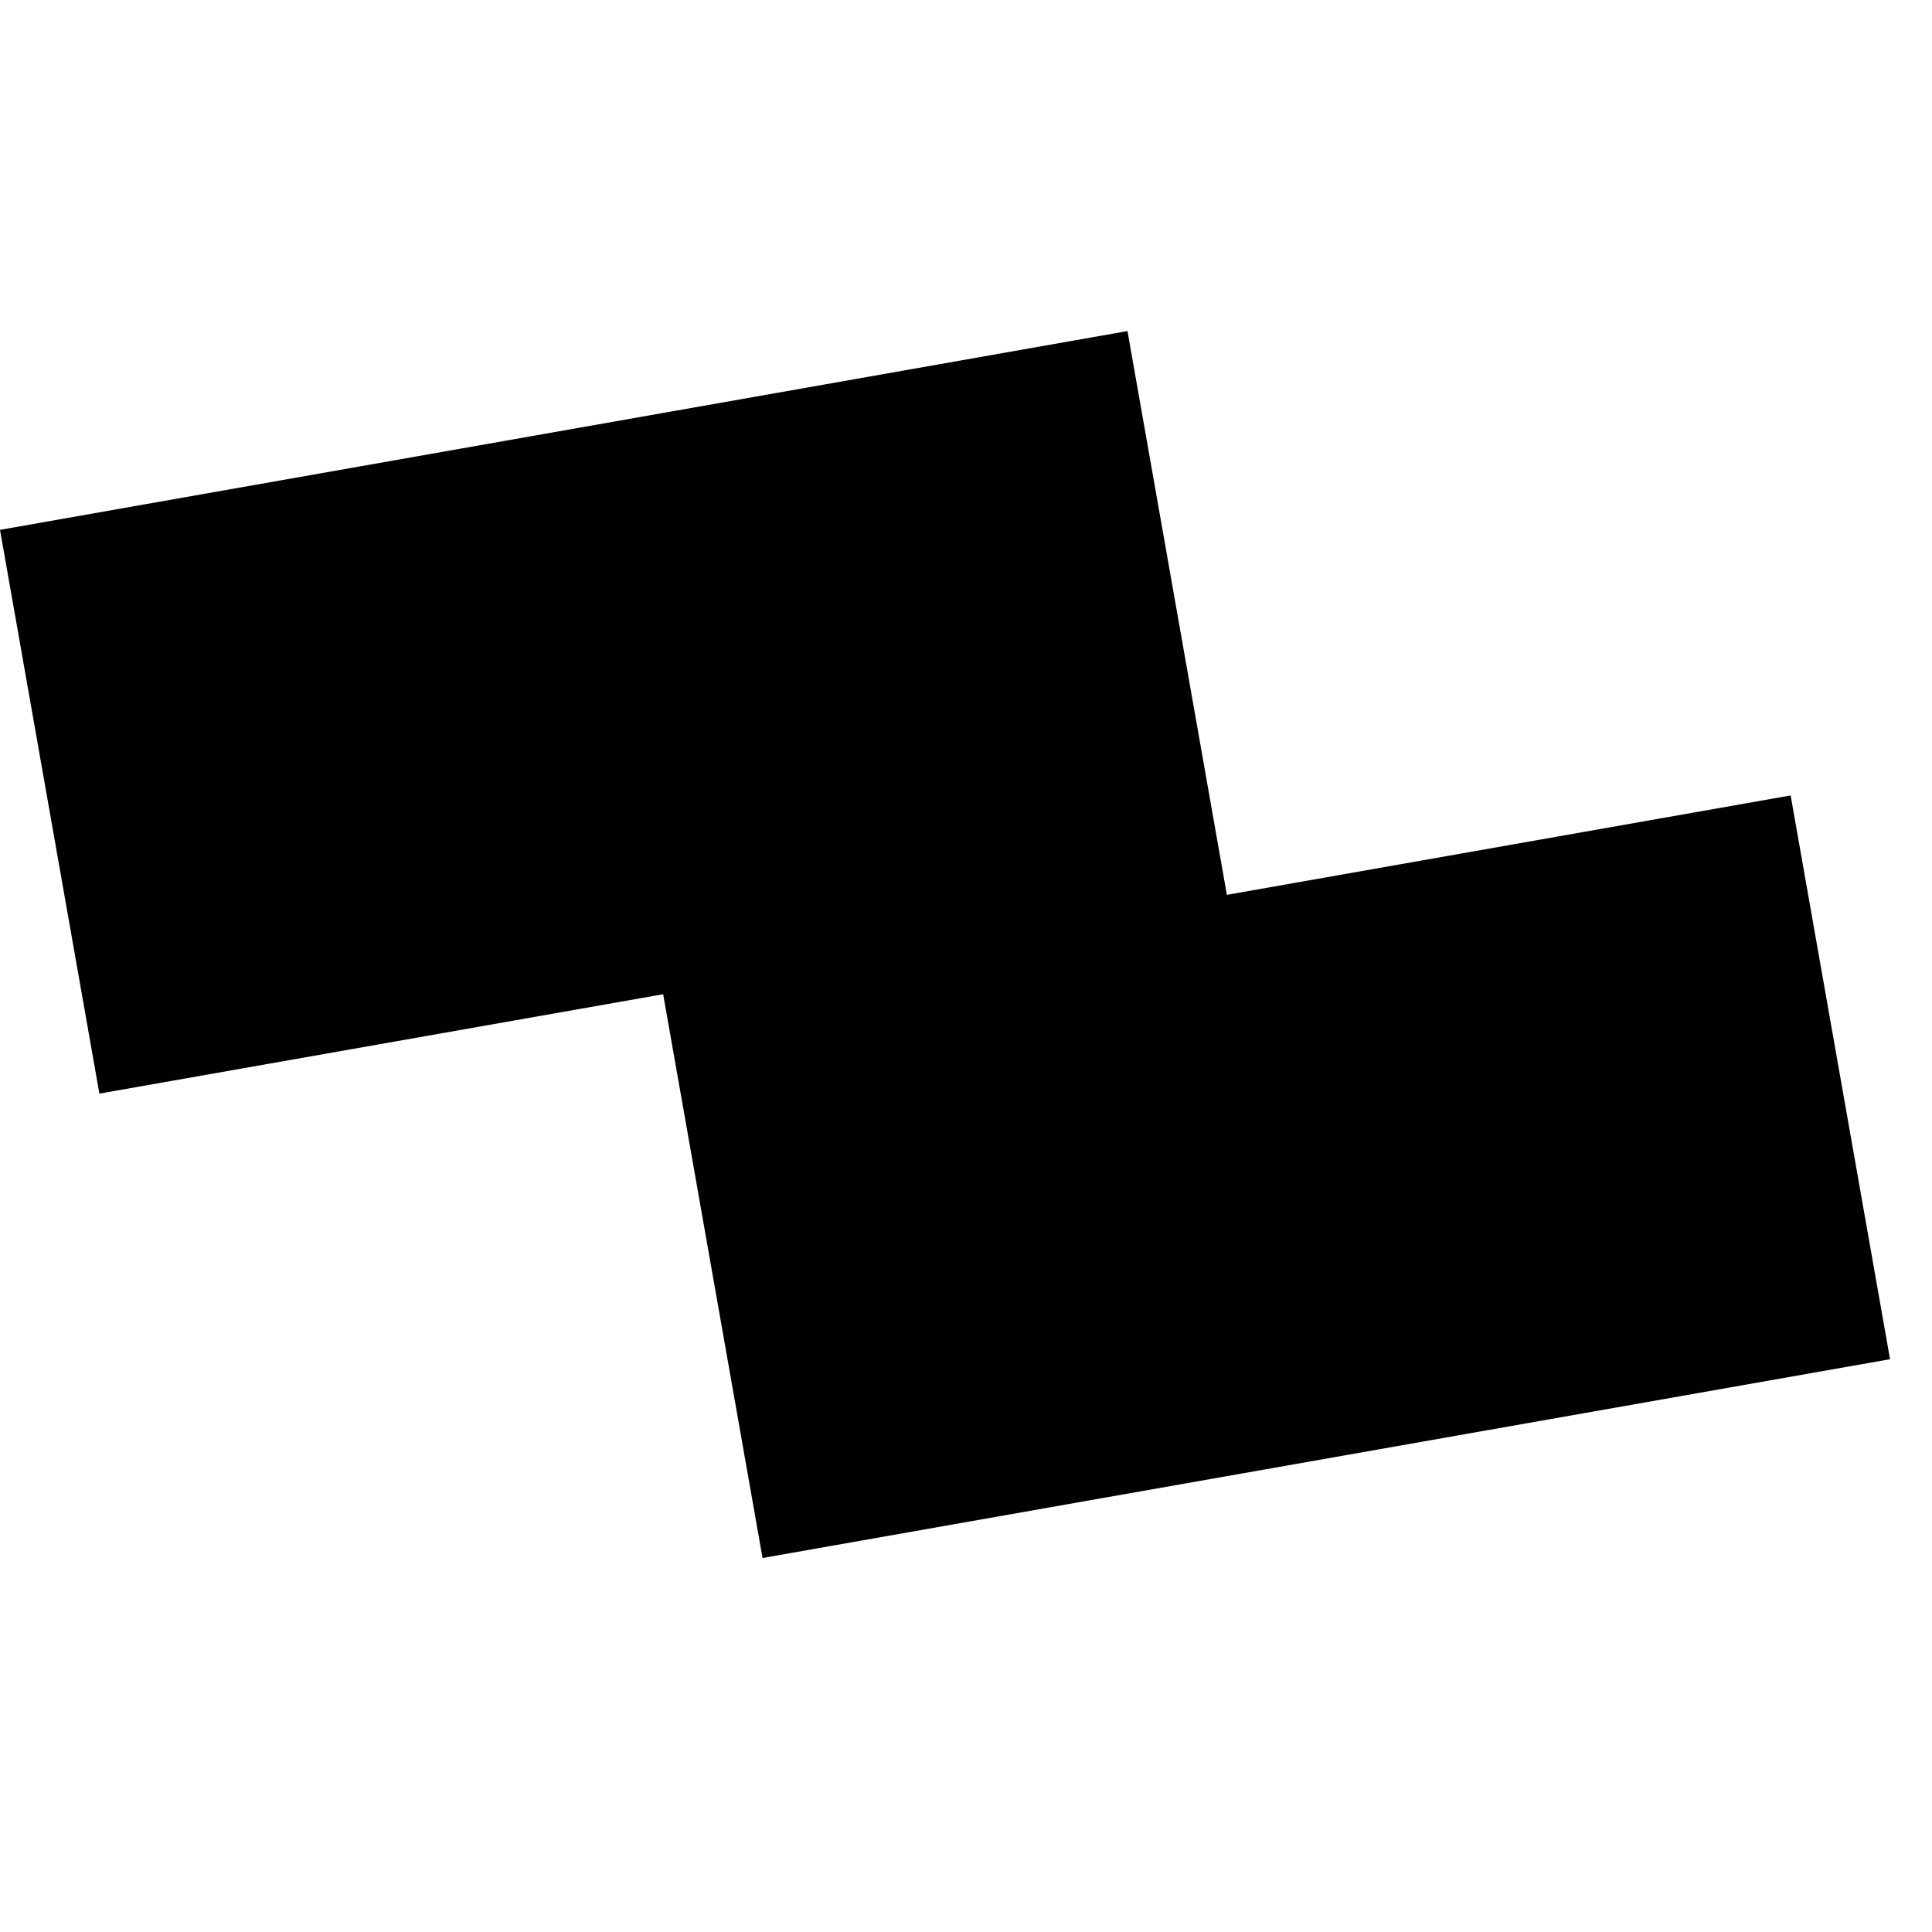
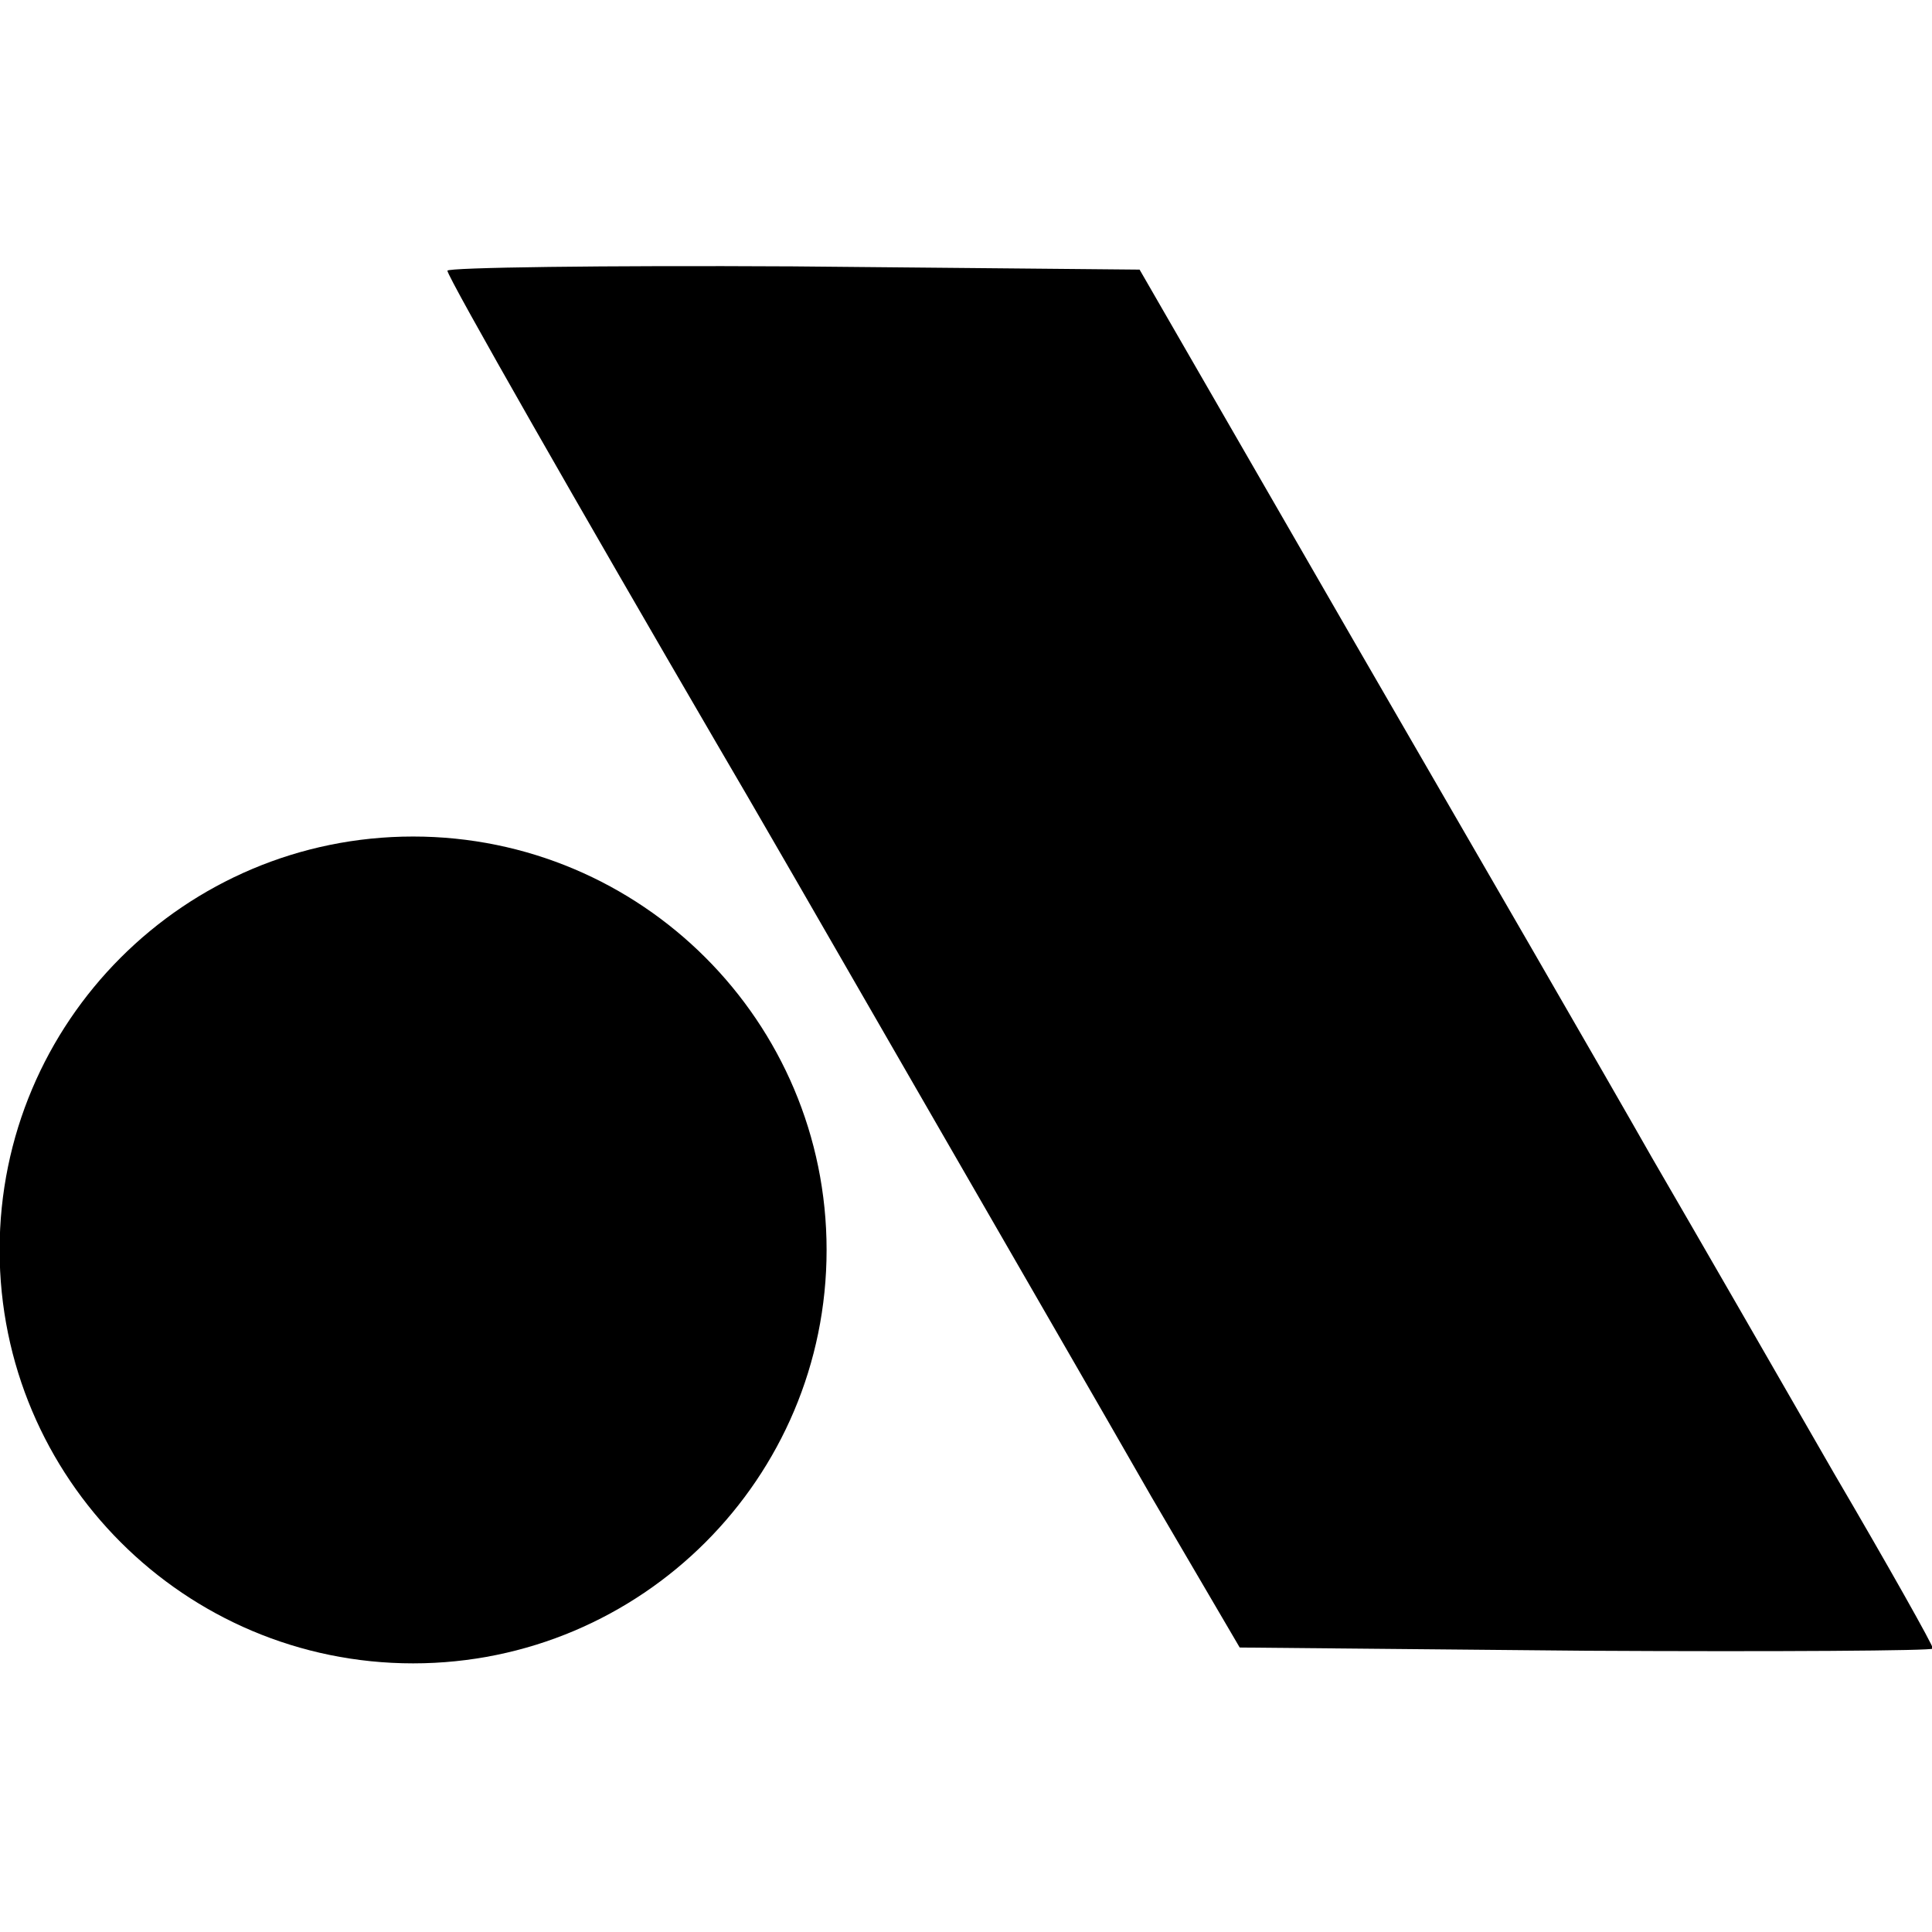
- <svg xmlns="http://www.w3.org/2000/svg" xml:space="preserve" style="fill-rule:evenodd;clip-rule:evenodd;stroke-linejoin:round;stroke-miterlimit:2" viewBox="0 0 36 36">
-   <path d="m22.861 16.674 10.505-1.852 1.852 10.505-21.009 3.704-1.852-10.505-10.505 1.852L0 9.873l21.009-3.704z" style="fill-rule:nonzero" />
+ <svg xmlns="http://www.w3.org/2000/svg" xml:space="preserve" style="fill-rule:evenodd;clip-rule:evenodd;stroke-linejoin:round;stroke-miterlimit:2" viewBox="0 0 32 32">
+   <path d="M1950 8944c0-6 127-228 250-439 26-44 109-188 185-320s175-303 219-380l82-140 322-3c177-1 322 0 322 2 0 3-41 76-92 163-50 87-126 219-169 293-42 74-167 290-277 480l-199 345-322 3c-176 1-321-1-321-4" style="fill-rule:nonzero" transform="matrix(.01783 0 0 -.01783 -27.358 163.955)" />
+   <ellipse cx="2938" cy="-502" rx="222" ry="249" transform="matrix(.03085 0 0 .0275 -83.795 34.508)" />
</svg>
